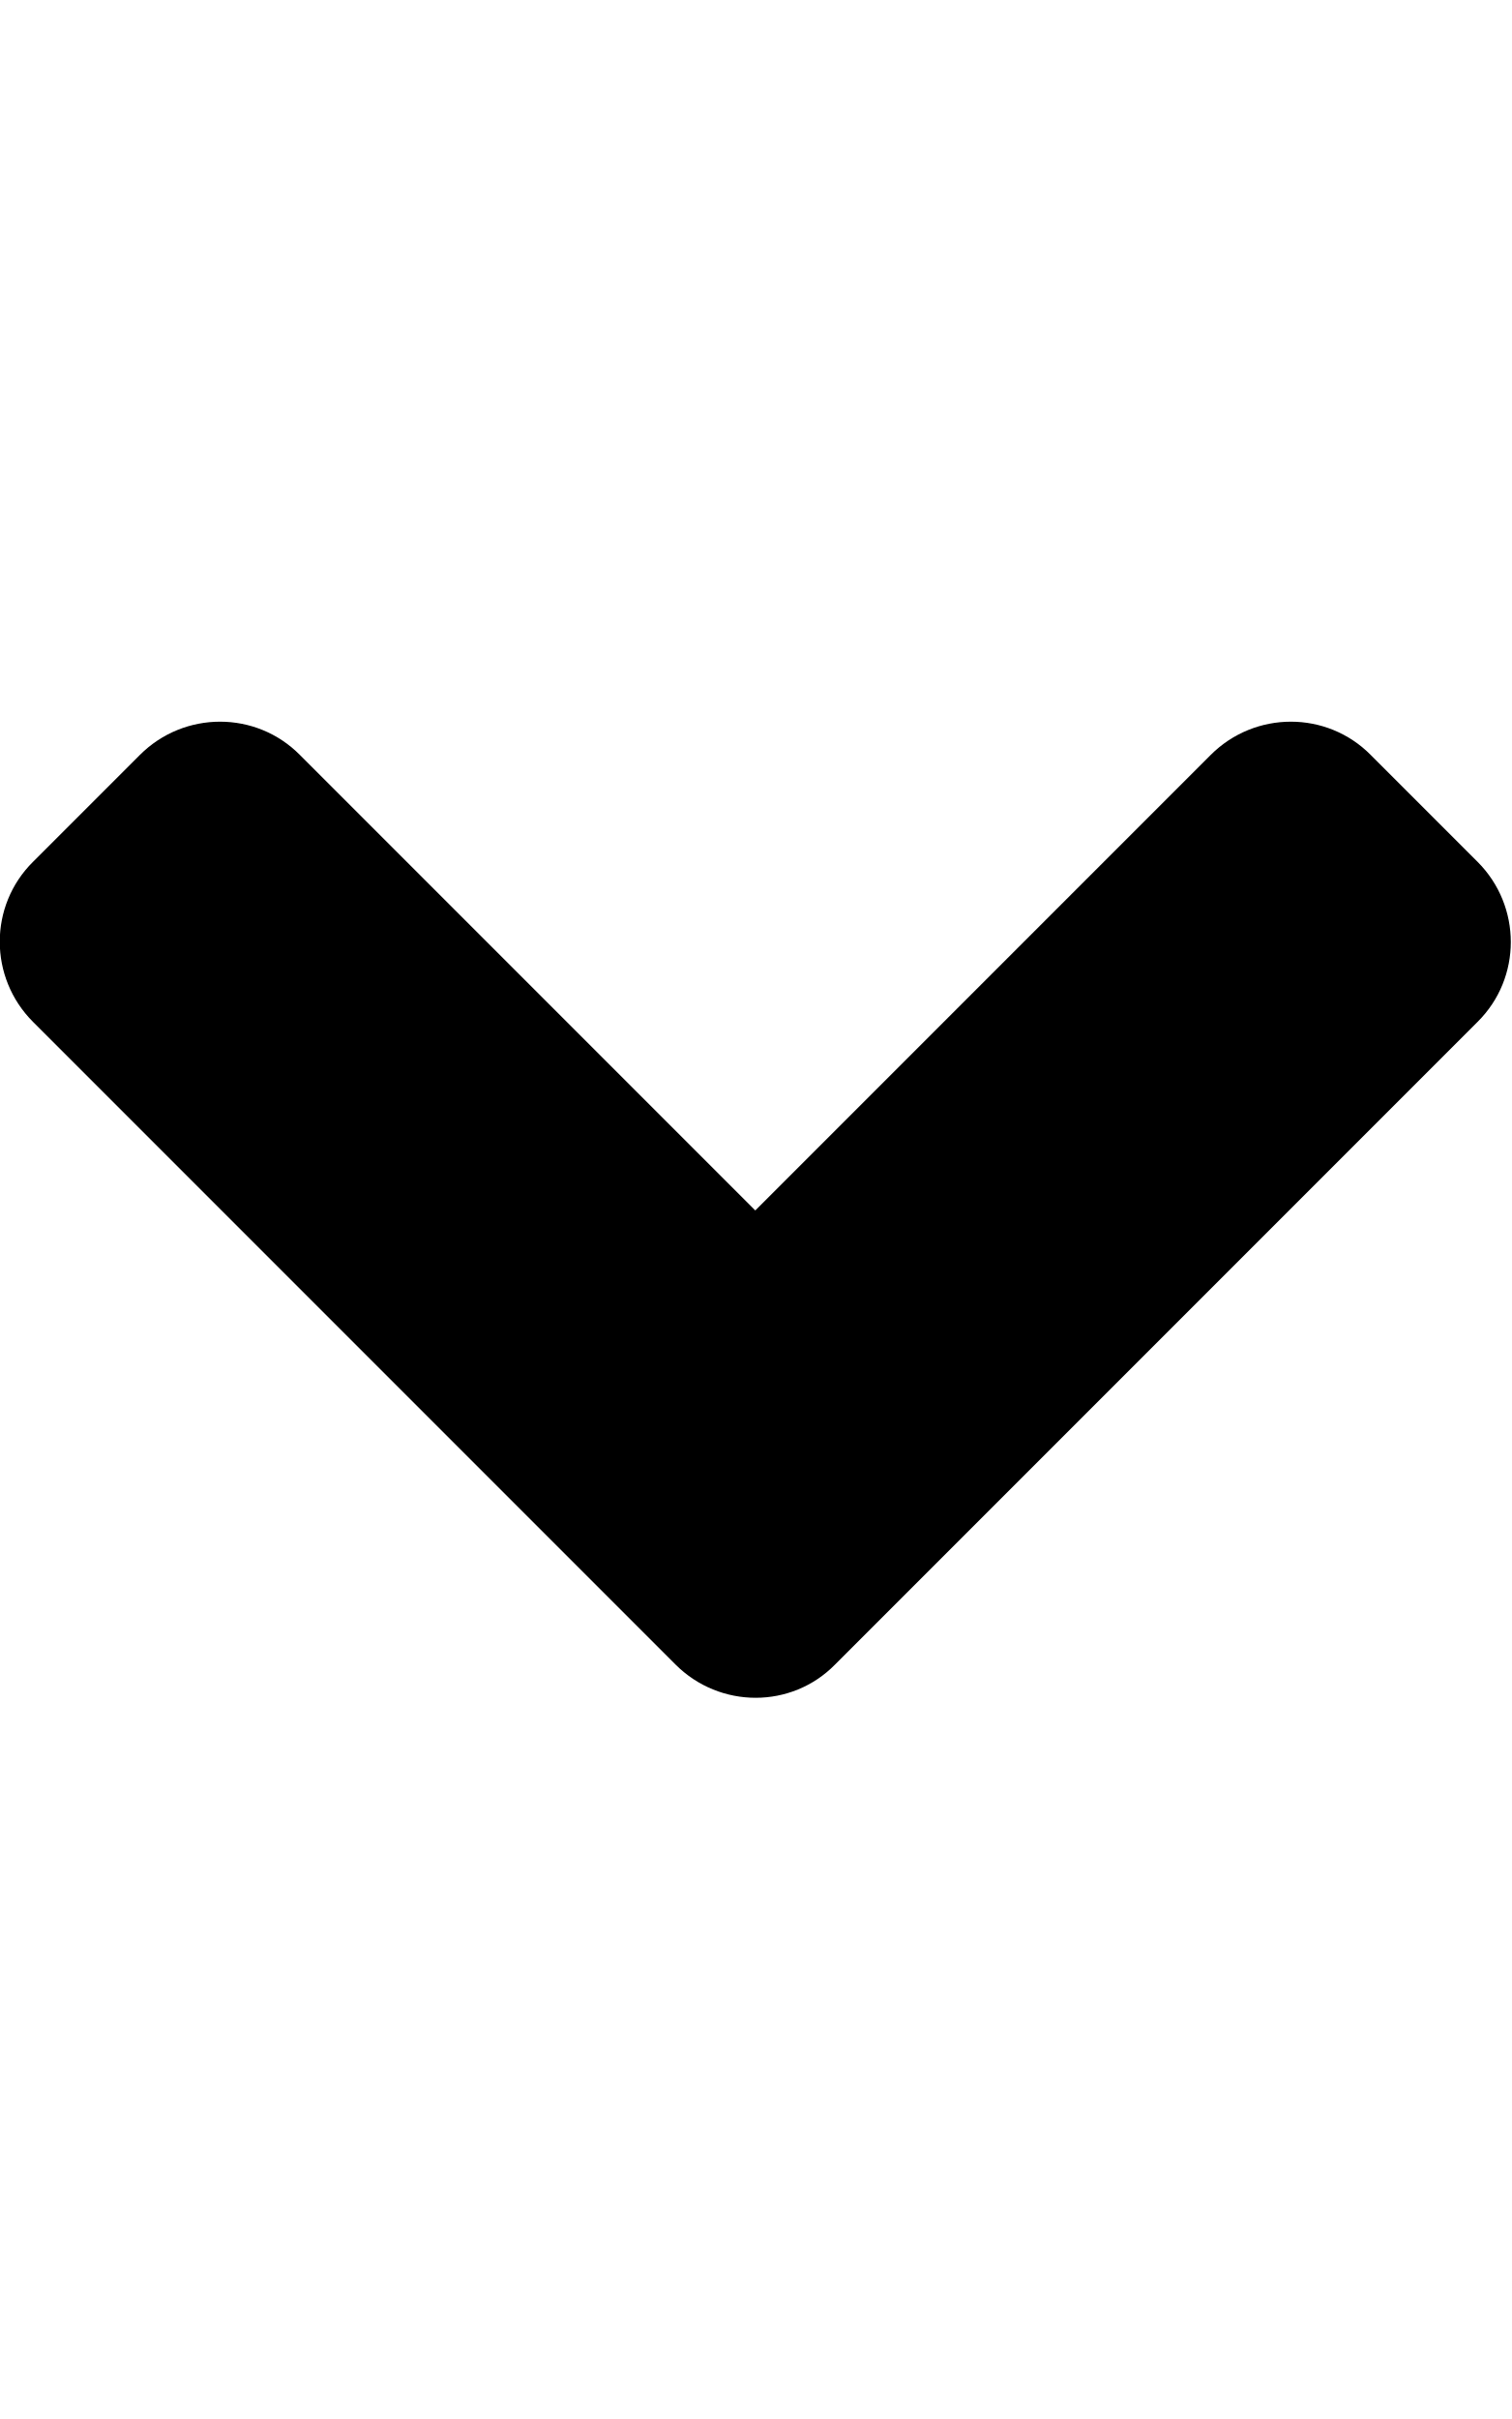
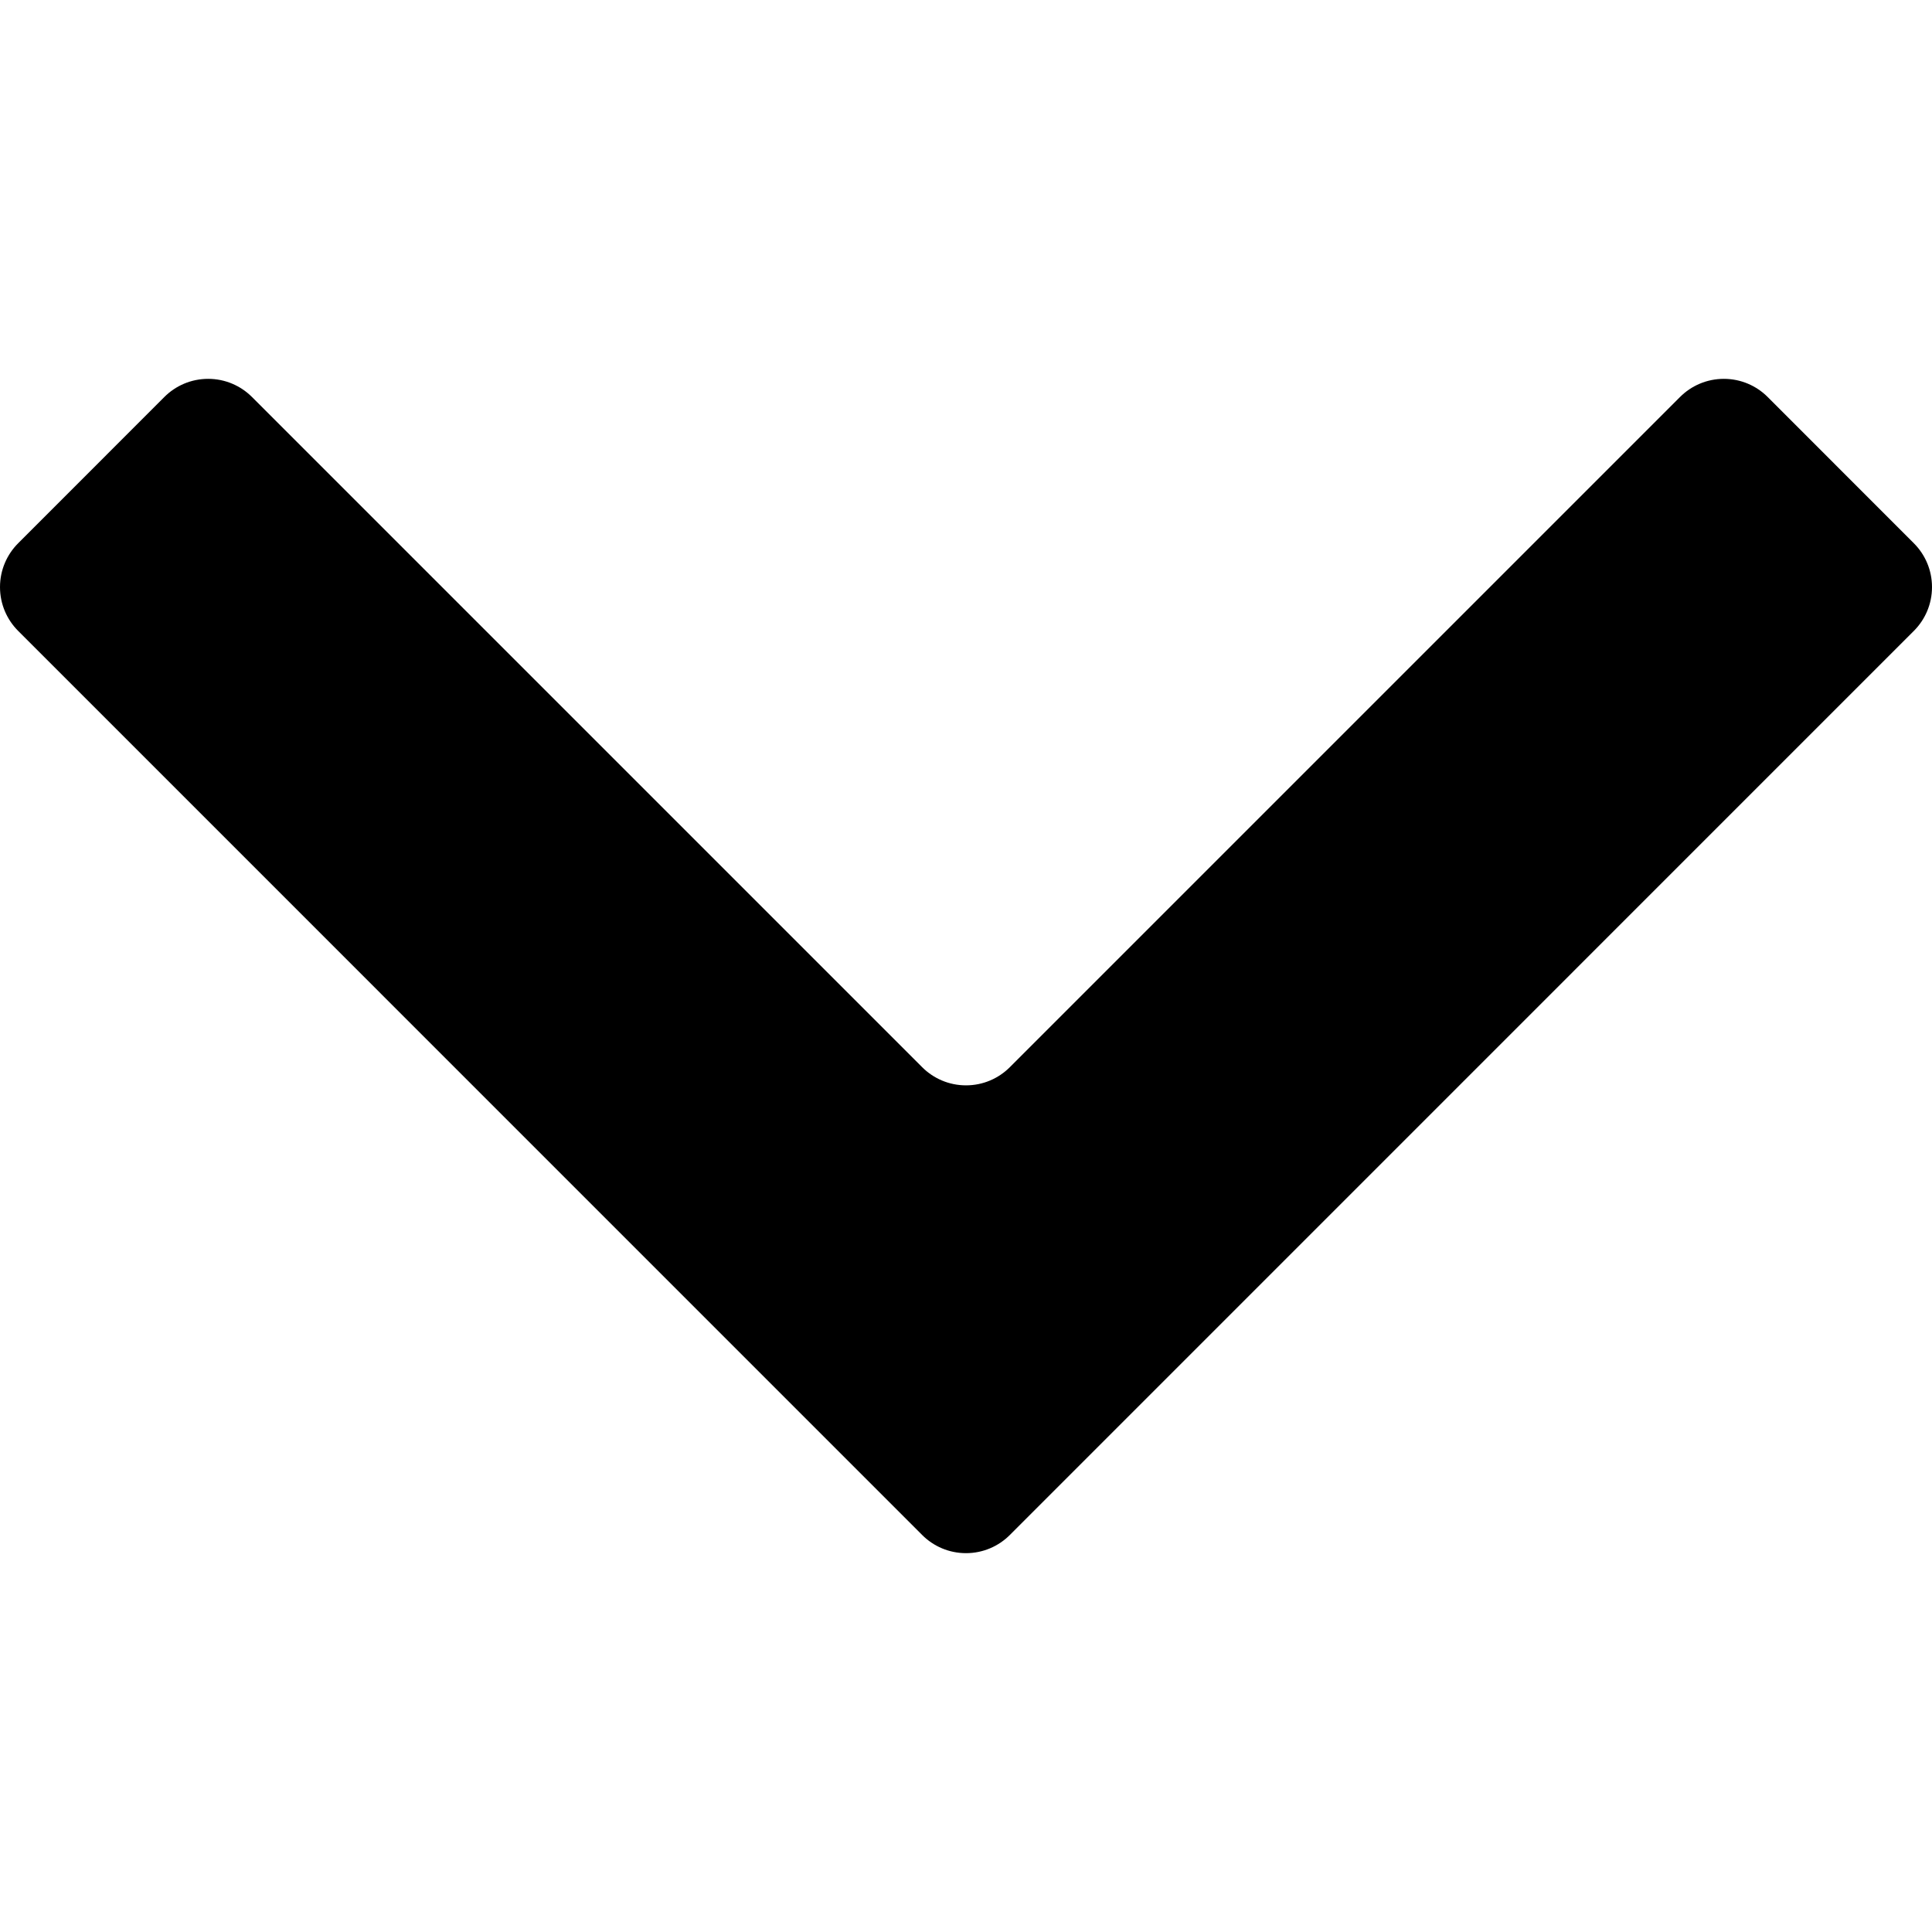
- <svg xmlns="http://www.w3.org/2000/svg" viewBox="0 0 320 512">
-   <path d="M143 352.3L7 216.3c-9.4-9.4-9.4-24.6 0-33.9l22.6-22.6c9.4-9.4 24.6-9.4 33.9 0l96.4 96.4 96.4-96.4c9.4-9.4 24.6-9.4 33.9 0l22.6 22.6c9.4 9.4 9.4 24.6 0 33.9l-136 136c-9.2 9.4-24.4 9.4-33.8 0z" />
+ <svg xmlns="http://www.w3.org/2000/svg" version="1.1" width="1024" height="1024" viewBox="0 0 1024 1024">
+   <g id="icomoon-ignore">
+ </g>
+   <path d="M890.453 210.412l-355.21 355.21c-5.946 5.953-14.165 9.635-23.242 9.635s-17.296-3.682-23.242-9.635l-355.21-355.21c-5.944-5.941-14.154-9.615-23.222-9.615s-17.278 3.674-23.222 9.615v0l-77.489 77.53c-5.941 5.944-9.615 14.154-9.615 23.222s3.674 17.278 9.615 23.222l479.142 479.184c5.946 5.953 14.165 9.635 23.242 9.635s17.296-3.682 23.242-9.635l479.143-479.184c5.941-5.944 9.615-14.154 9.615-23.222s-3.674-17.278-9.615-23.222l-77.489-77.53c-5.944-5.941-14.154-9.615-23.222-9.615s-17.278 3.674-23.222 9.615v0z" />
</svg>
